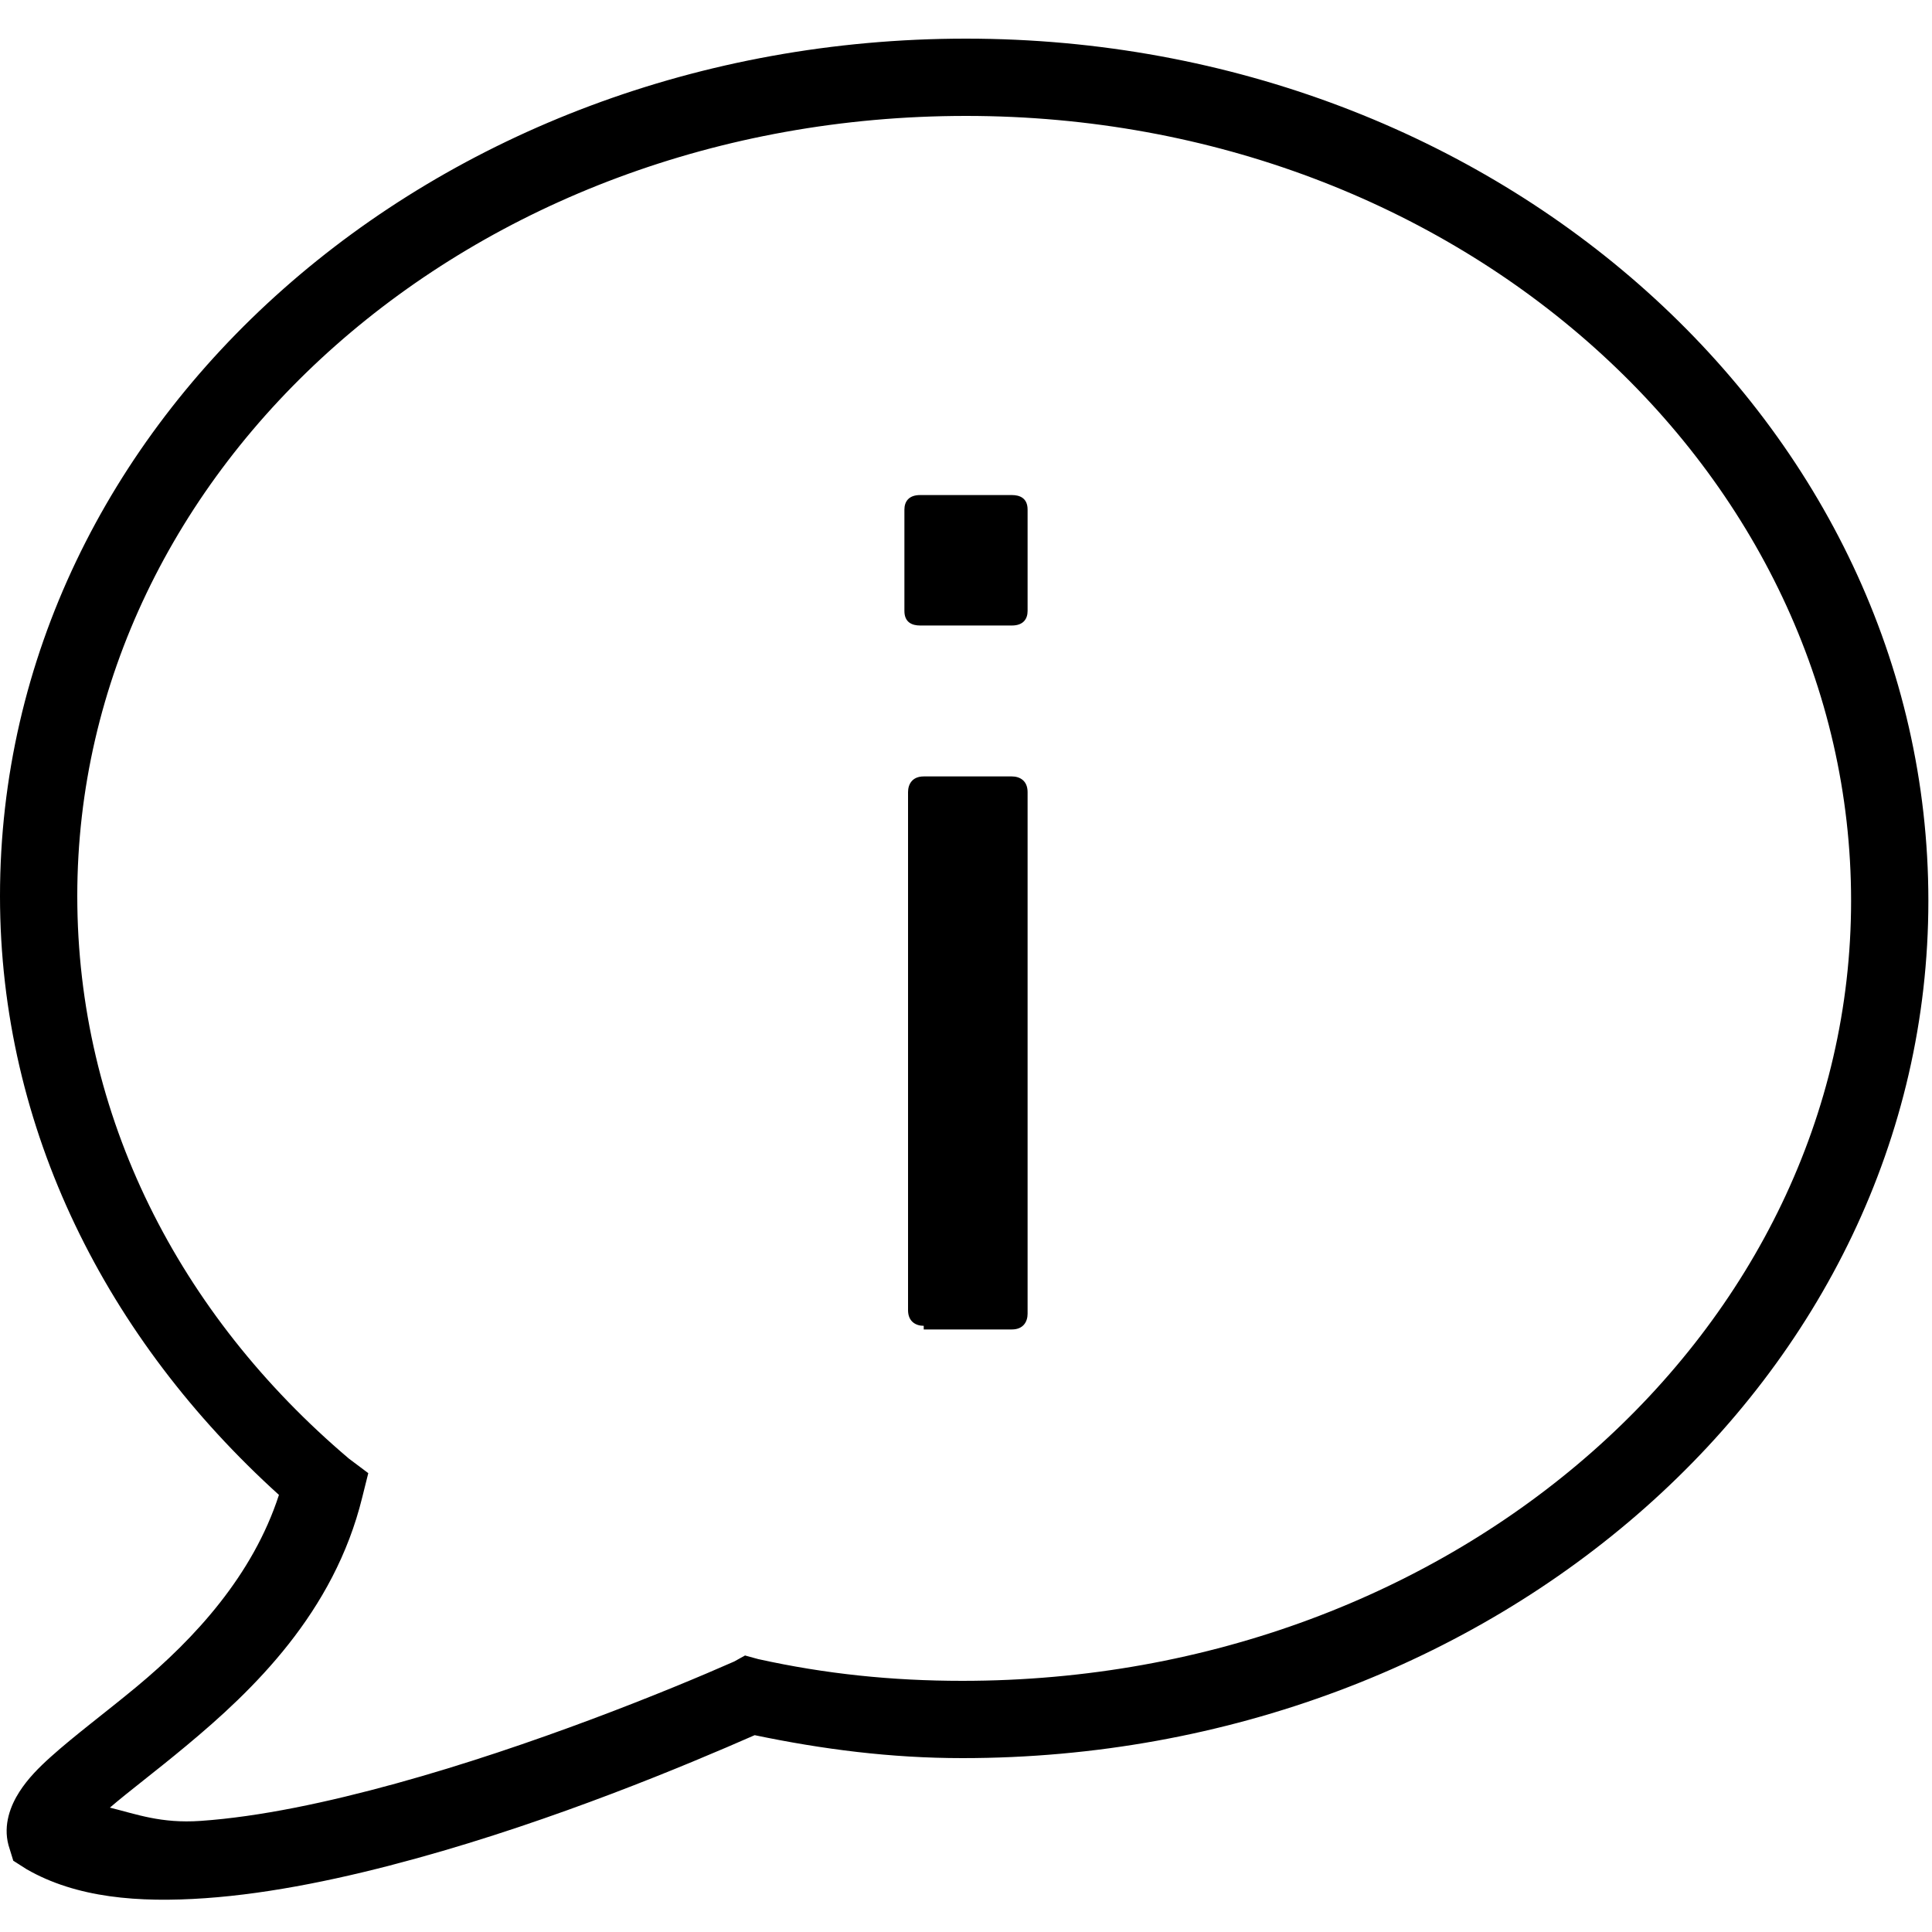
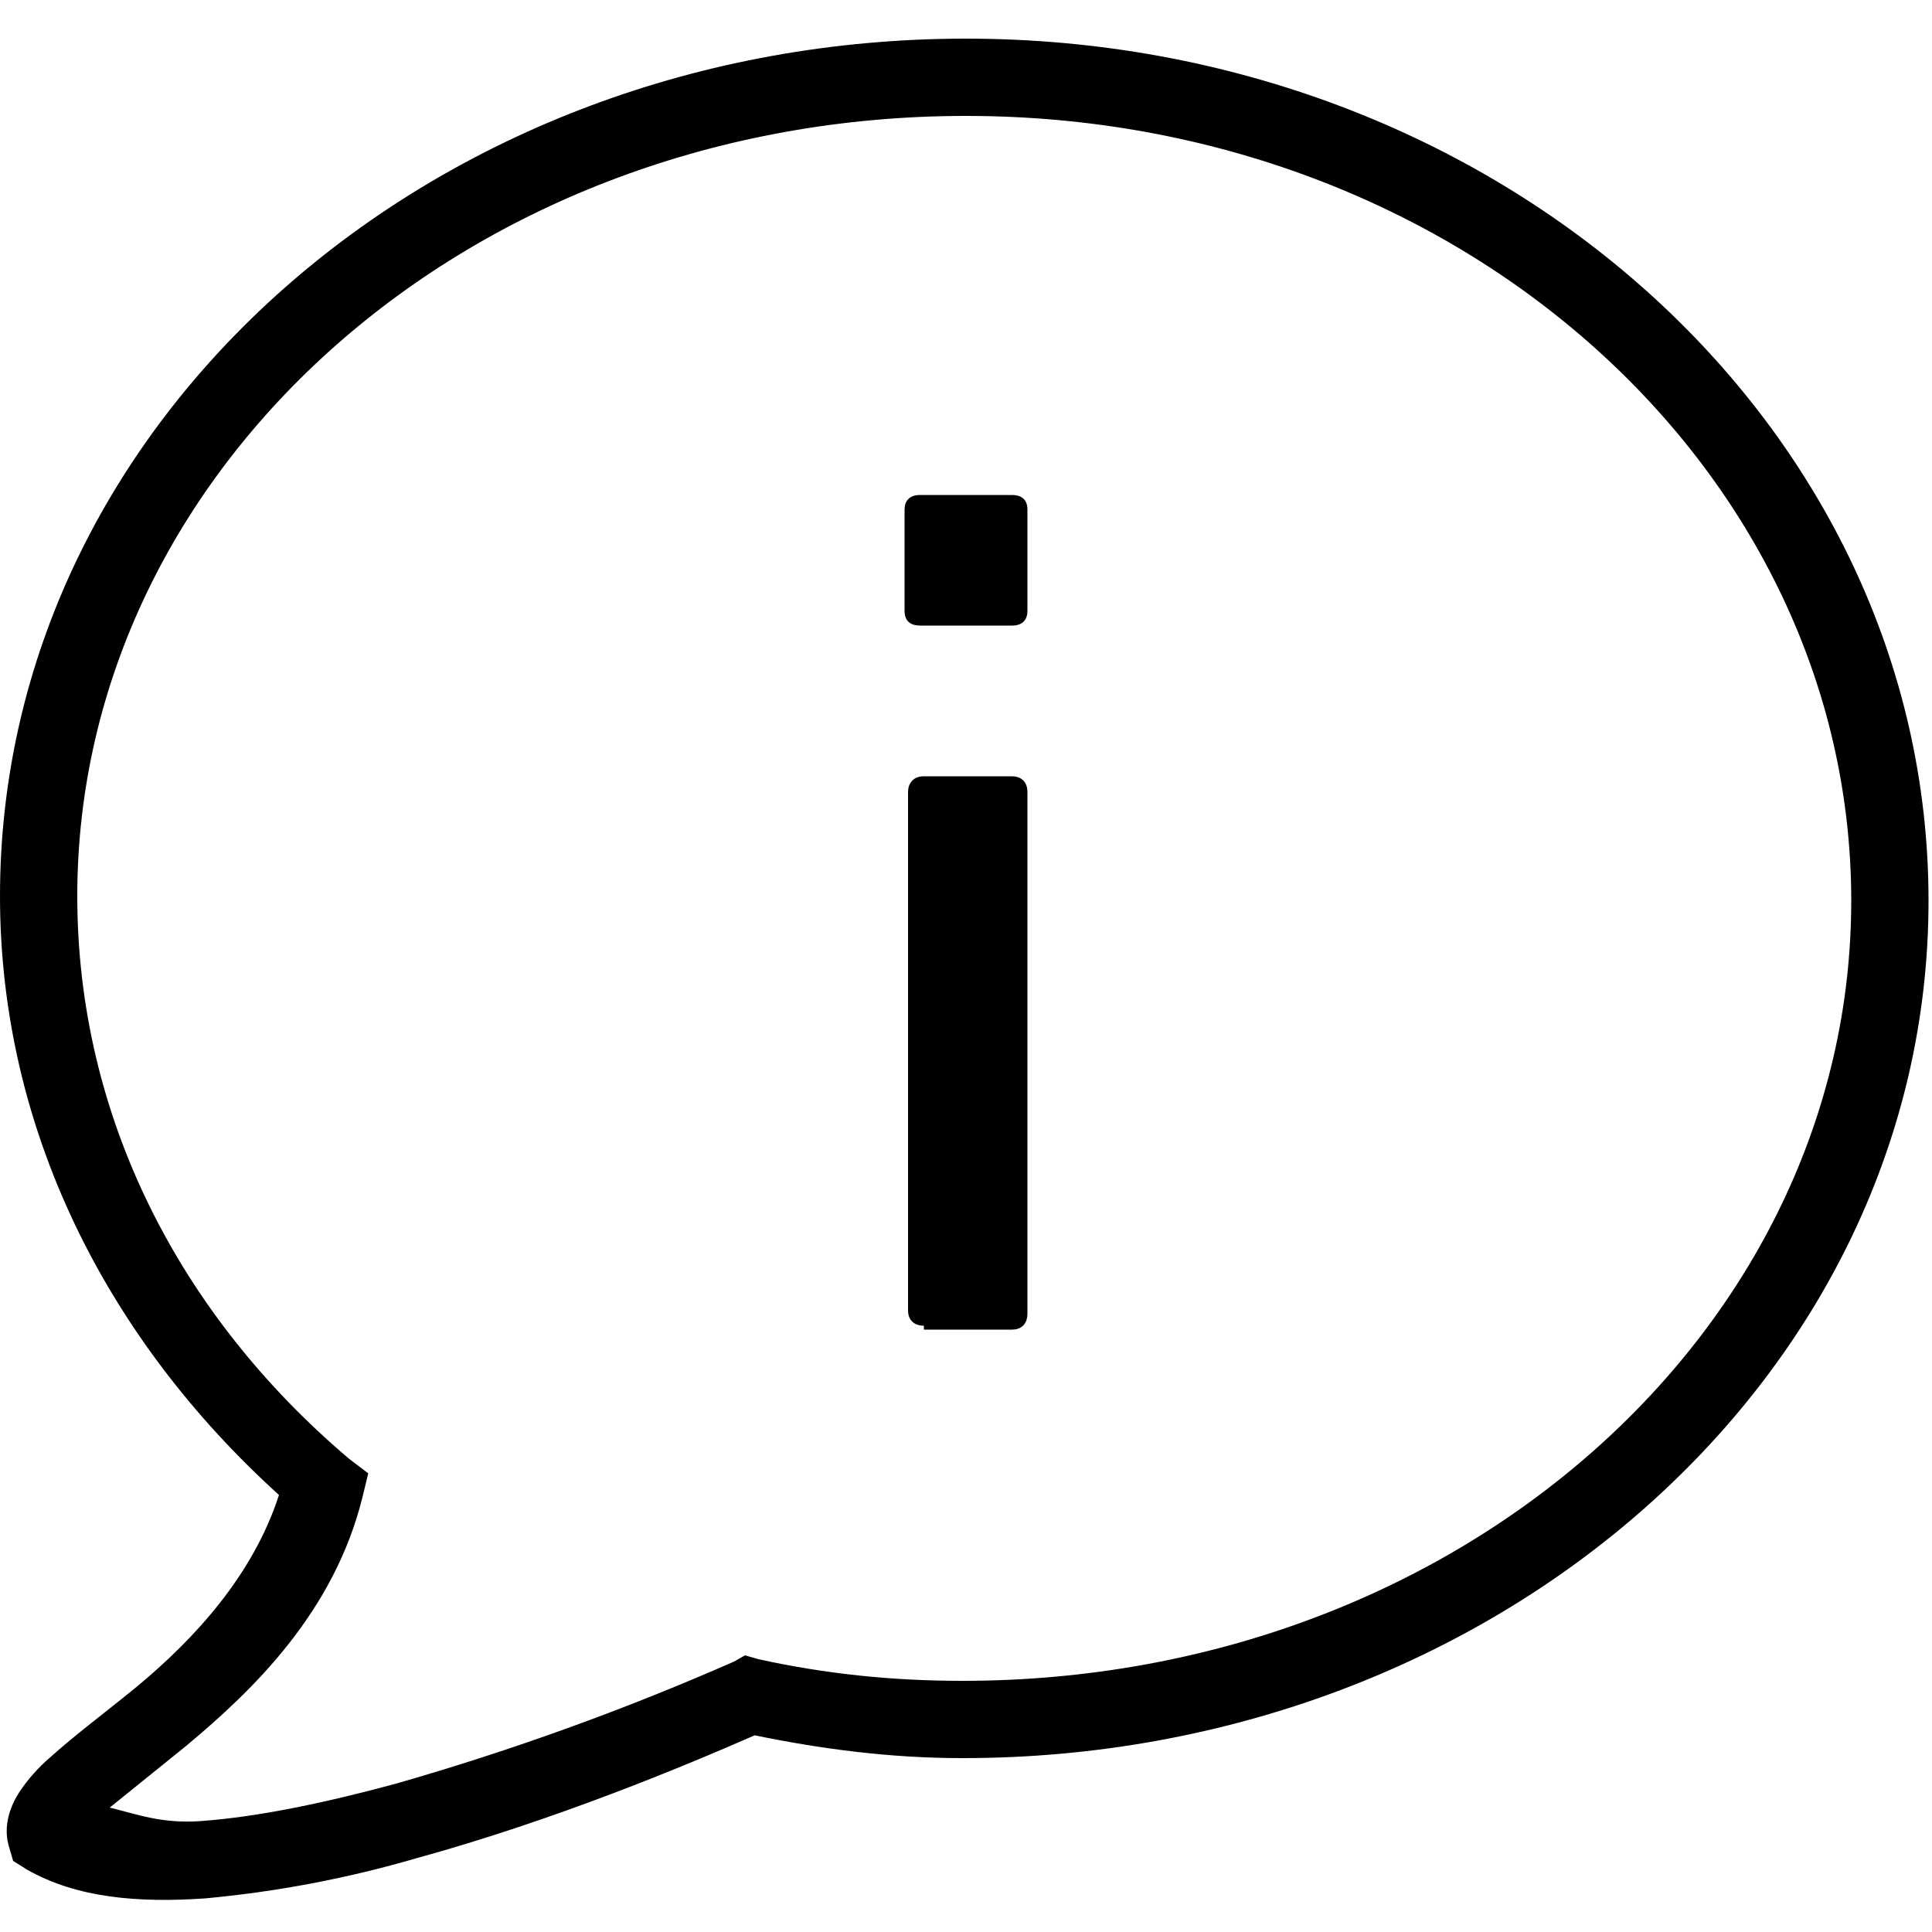
- <svg xmlns="http://www.w3.org/2000/svg" viewBox="0 0 50 50" width="50px" height="50px">
-   <path d="M 25 1 C 11.223 1 0 10.879 0 23.188 C 0 29.234 2.773 34.664 7.219 38.688 C 6.547 40.762 5.047 42.398 3.531 43.656 C 2.715 44.332 1.934 44.91 1.312 45.469 C 1.004 45.746 0.723 46.027 0.5 46.375 C 0.277 46.723 0.078 47.219 0.219 47.75 L 0.344 48.156 L 0.688 48.375 C 1.977 49.117 3.582 49.246 5.312 49.125 C 7.043 49.004 8.93 48.605 10.781 48.094 C 14.375 47.102 17.75 45.688 19.531 44.906 C 21.289 45.273 23.055 45.5 24.906 45.5 C 38.684 45.5 49.906 35.621 49.906 23.312 C 49.906 11.008 38.781 1 25 1 Z M 25 3 C 37.82 3 47.906 12.215 47.906 23.312 C 47.906 34.402 37.73 43.5 24.906 43.5 C 23.078 43.5 21.355 43.32 19.625 42.938 L 19.281 42.844 L 19 43 C 17.328 43.738 13.793 45.18 10.25 46.156 C 8.477 46.645 6.711 47.02 5.188 47.125 C 4.168 47.195 3.539 46.953 2.844 46.781 C 3.34 46.355 4.02 45.848 4.812 45.188 C 6.555 43.742 8.645 41.73 9.375 38.75 L 9.531 38.125 L 9.031 37.75 C 4.625 34.016 2 28.875 2 23.188 C 2 12.098 12.176 3 25 3 Z M 23.812 12.812 C 23.512 12.812 23.406 12.988 23.406 13.188 L 23.406 15.812 C 23.406 16.113 23.613 16.188 23.812 16.188 L 26.188 16.188 C 26.488 16.188 26.594 16.012 26.594 15.812 L 26.594 13.188 C 26.594 12.887 26.387 12.812 26.188 12.812 Z M 23.906 20.094 C 23.605 20.094 23.5 20.301 23.5 20.5 L 23.5 33.906 C 23.5 34.207 23.707 34.312 23.906 34.312 L 23.906 34.406 L 26.188 34.406 C 26.488 34.406 26.594 34.199 26.594 34 L 26.594 20.5 C 26.594 20.199 26.387 20.094 26.188 20.094 Z" />
+ <svg xmlns="http://www.w3.org/2000/svg" width="50px" height="50px">
+   <path d="M25 1C11.22 1 0 10.88 0 23.19c0 6.04 2.77 11.47 7.22 15.5-.67 2.07-2.17 3.71-3.69 4.97-.82.67-1.6 1.25-2.22 1.81q-.47.4-.81.91c-.22.34-.42.84-.28 1.37l.12.41.35.22c1.29.74 2.89.87 4.62.75a29 29 0 005.47-1.04c3.6-.99 6.97-2.4 8.75-3.18 1.76.36 3.52.59 5.38.59 13.77 0 25-9.88 25-22.19S38.78 1 25 1m0 2c12.82 0 22.91 9.21 22.91 20.31s-10.18 20.19-23 20.19c-1.83 0-3.55-.18-5.28-.56l-.35-.1L19 43a69 69 0 01-8.75 3.16c-1.77.48-3.54.86-5.06.97-1.02.07-1.65-.18-2.35-.35l1.97-1.59c1.74-1.45 3.83-3.46 4.57-6.44l.15-.62-.5-.38C4.63 34.02 2 28.88 2 23.19 2 12.1 12.18 3 25 3m-1.19 9.81c-.3 0-.4.18-.4.38v2.62c0 .3.2.38.4.38h2.38c.3 0 .4-.18.4-.38v-2.62c0-.3-.2-.38-.4-.38Zm.1 7.28c-.3 0-.41.21-.41.41v13.41c0 .3.21.4.41.4v.1h2.28c.3 0 .4-.21.4-.41V20.5c0-.3-.2-.41-.4-.41Z" />
</svg>
